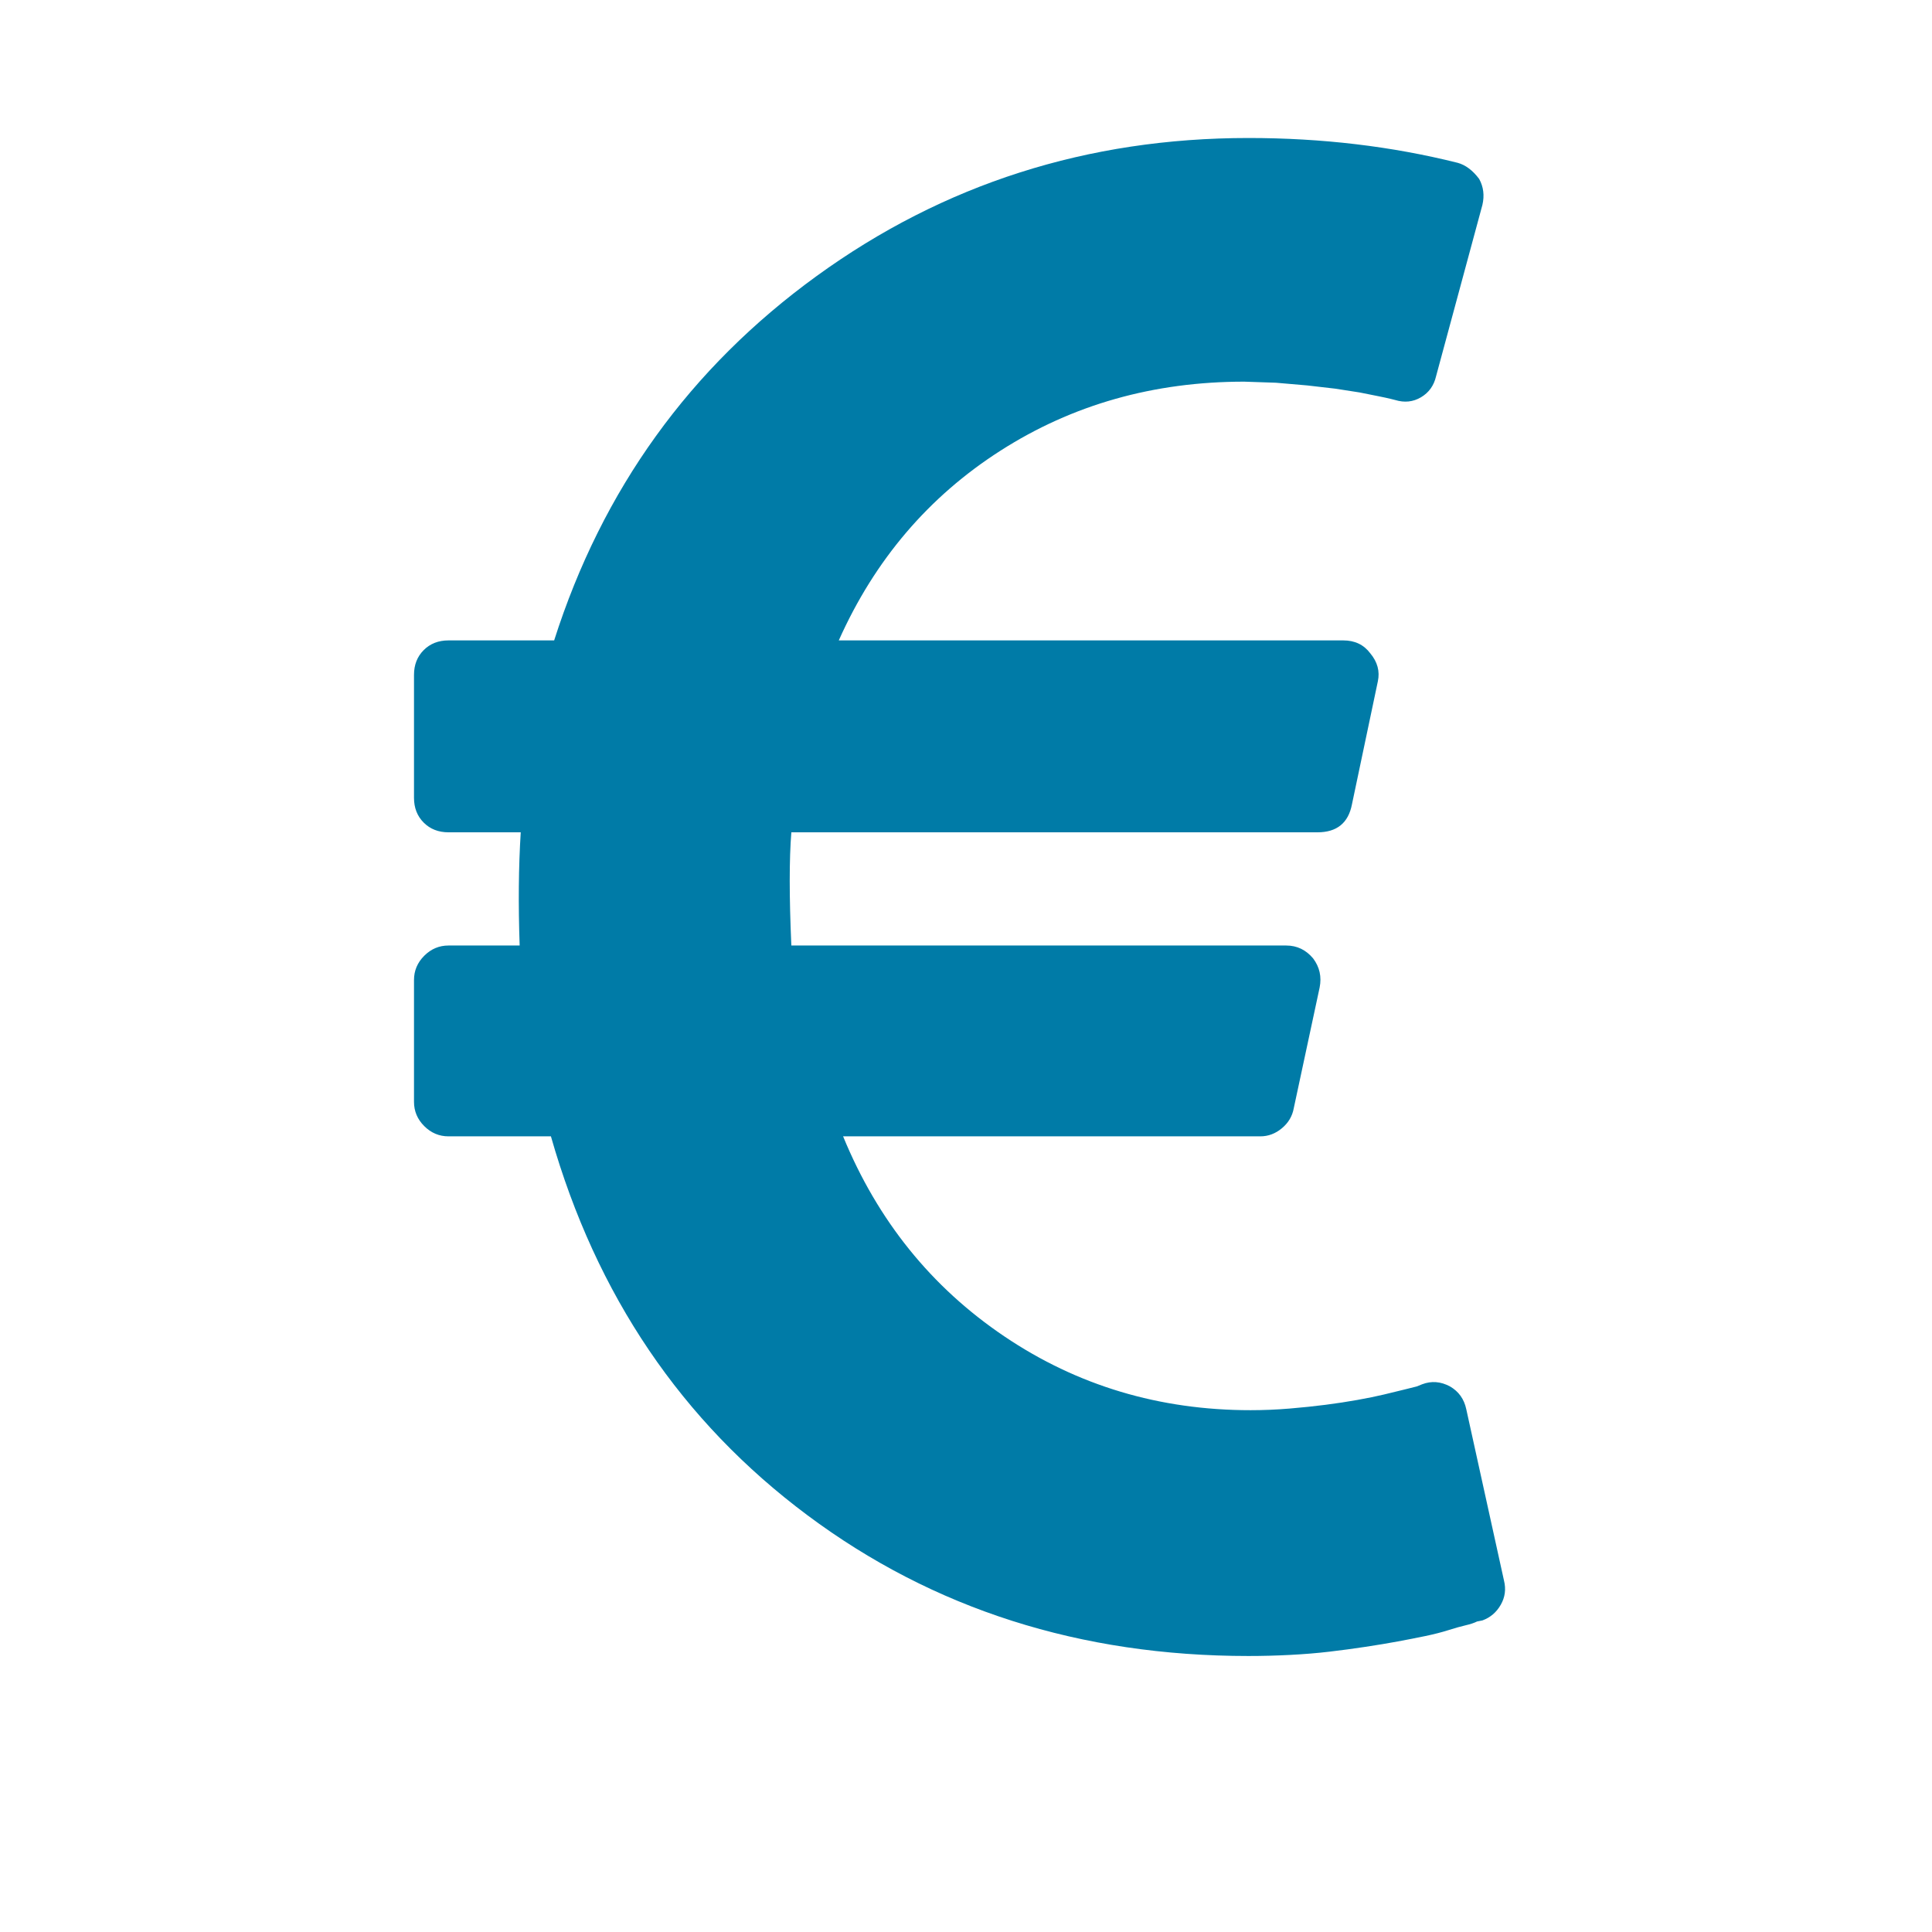
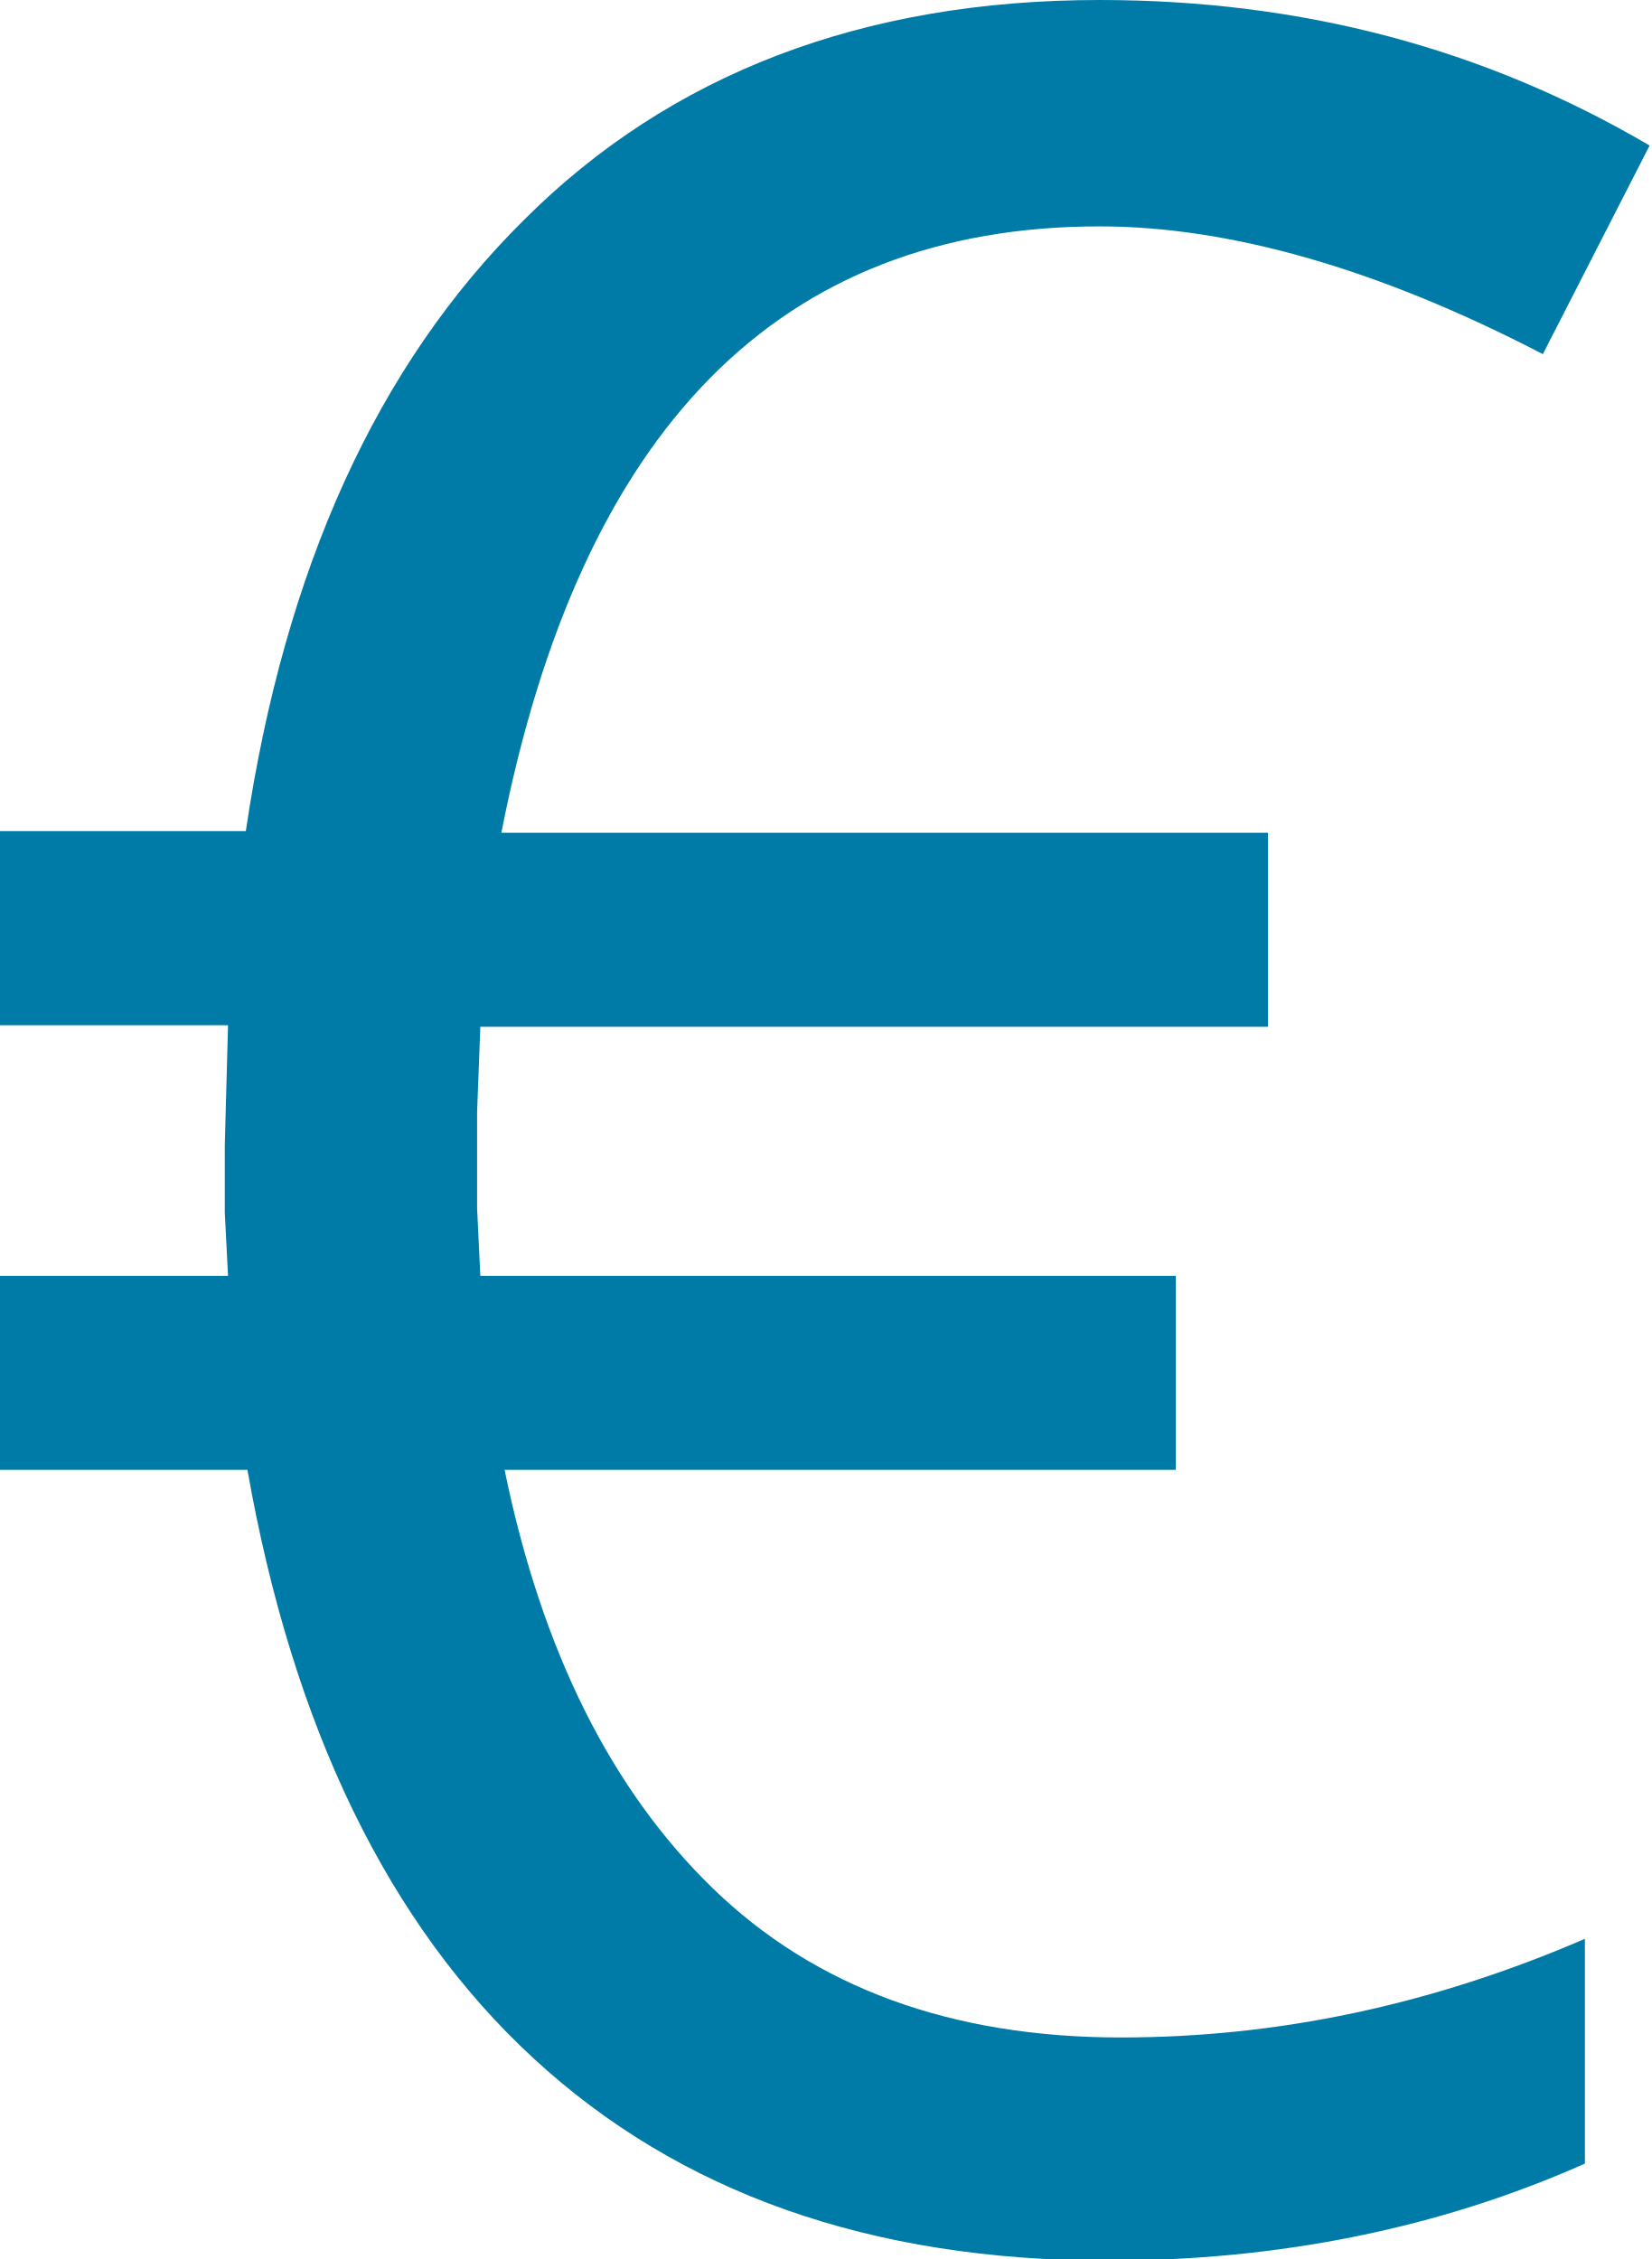
- <svg xmlns="http://www.w3.org/2000/svg" height="1792" viewBox="0 0 1792 1792" width="1792">
-   <path d="M1360 1307l35 159q3 12-3 22.5t-17 14.5l-5 1q-4 2-10.5 3.5t-16 4.5-21.5 5.5-25.5 5-30 5-33.5 4.5-36.5 3-38.5 1q-234 0-409-130.5t-238-351.5h-95q-13 0-22.5-9.5t-9.5-22.5v-113q0-13 9.5-22.5t22.5-9.5h66q-2-57 1-105h-67q-14 0-23-9t-9-23v-114q0-14 9-23t23-9h98q67-210 243.5-338t400.5-128q102 0 194 23 11 3 20 15 6 11 3 24l-43 159q-3 13-14 19.5t-24 2.5l-4-1q-4-1-11.5-2.5l-17.5-3.5-22.5-3.5-26-3-29-2.5-29.5-1q-126 0-226 64t-150 176h468q16 0 25 12 10 12 7 26l-24 114q-5 26-32 26h-488q-3 37 0 105h459q15 0 25 12 9 12 6 27l-24 112q-2 11-11 18.5t-20 7.5h-387q48 117 149.5 185.5t228.5 68.5q18 0 36-1.5t33.5-3.5 29.5-4.5 24.5-5 18.5-4.5l12-3 5-2q13-5 26 2 12 7 15 21z" fill="#007ba7" />
+ <svg xmlns="http://www.w3.org/2000/svg" version="1.1" id="Layer_1" x="0px" y="0px" viewBox="-333 214.2 102.1 139.7" style="enable-background:new -333 214.2 102.1 139.7;" xml:space="preserve">
+   <g>
+     <path style="fill:#007BA7;" d="M-265,228.2c-19.8,0-32.1,12.5-37,37.5h47.4v12h-48.7l-0.2,5.3v5.9l0.2,4.2h43v12h-41.5   c2.3,11.2,6.6,19.8,12.9,25.9c6.3,6.1,14.7,9.2,25.2,9.2c9.7,0,19.2-2,28.7-6.1v13.9c-9,4-18.9,6-29.5,6   c-14.7,0-26.5-4.2-35.5-12.5c-9-8.3-14.9-20.5-17.7-36.4H-333v-12h14.1l-0.2-3.9V285l0.2-7.4H-333v-12h15.2   c2.4-16.2,8.1-28.8,17.2-37.8c9-9,20.9-13.6,35.6-13.6c12.5,0,23.8,3,34,9l-6.6,12.9C-247.8,230.8-257,228.2-265,228.2z" />
+   </g>
</svg>
